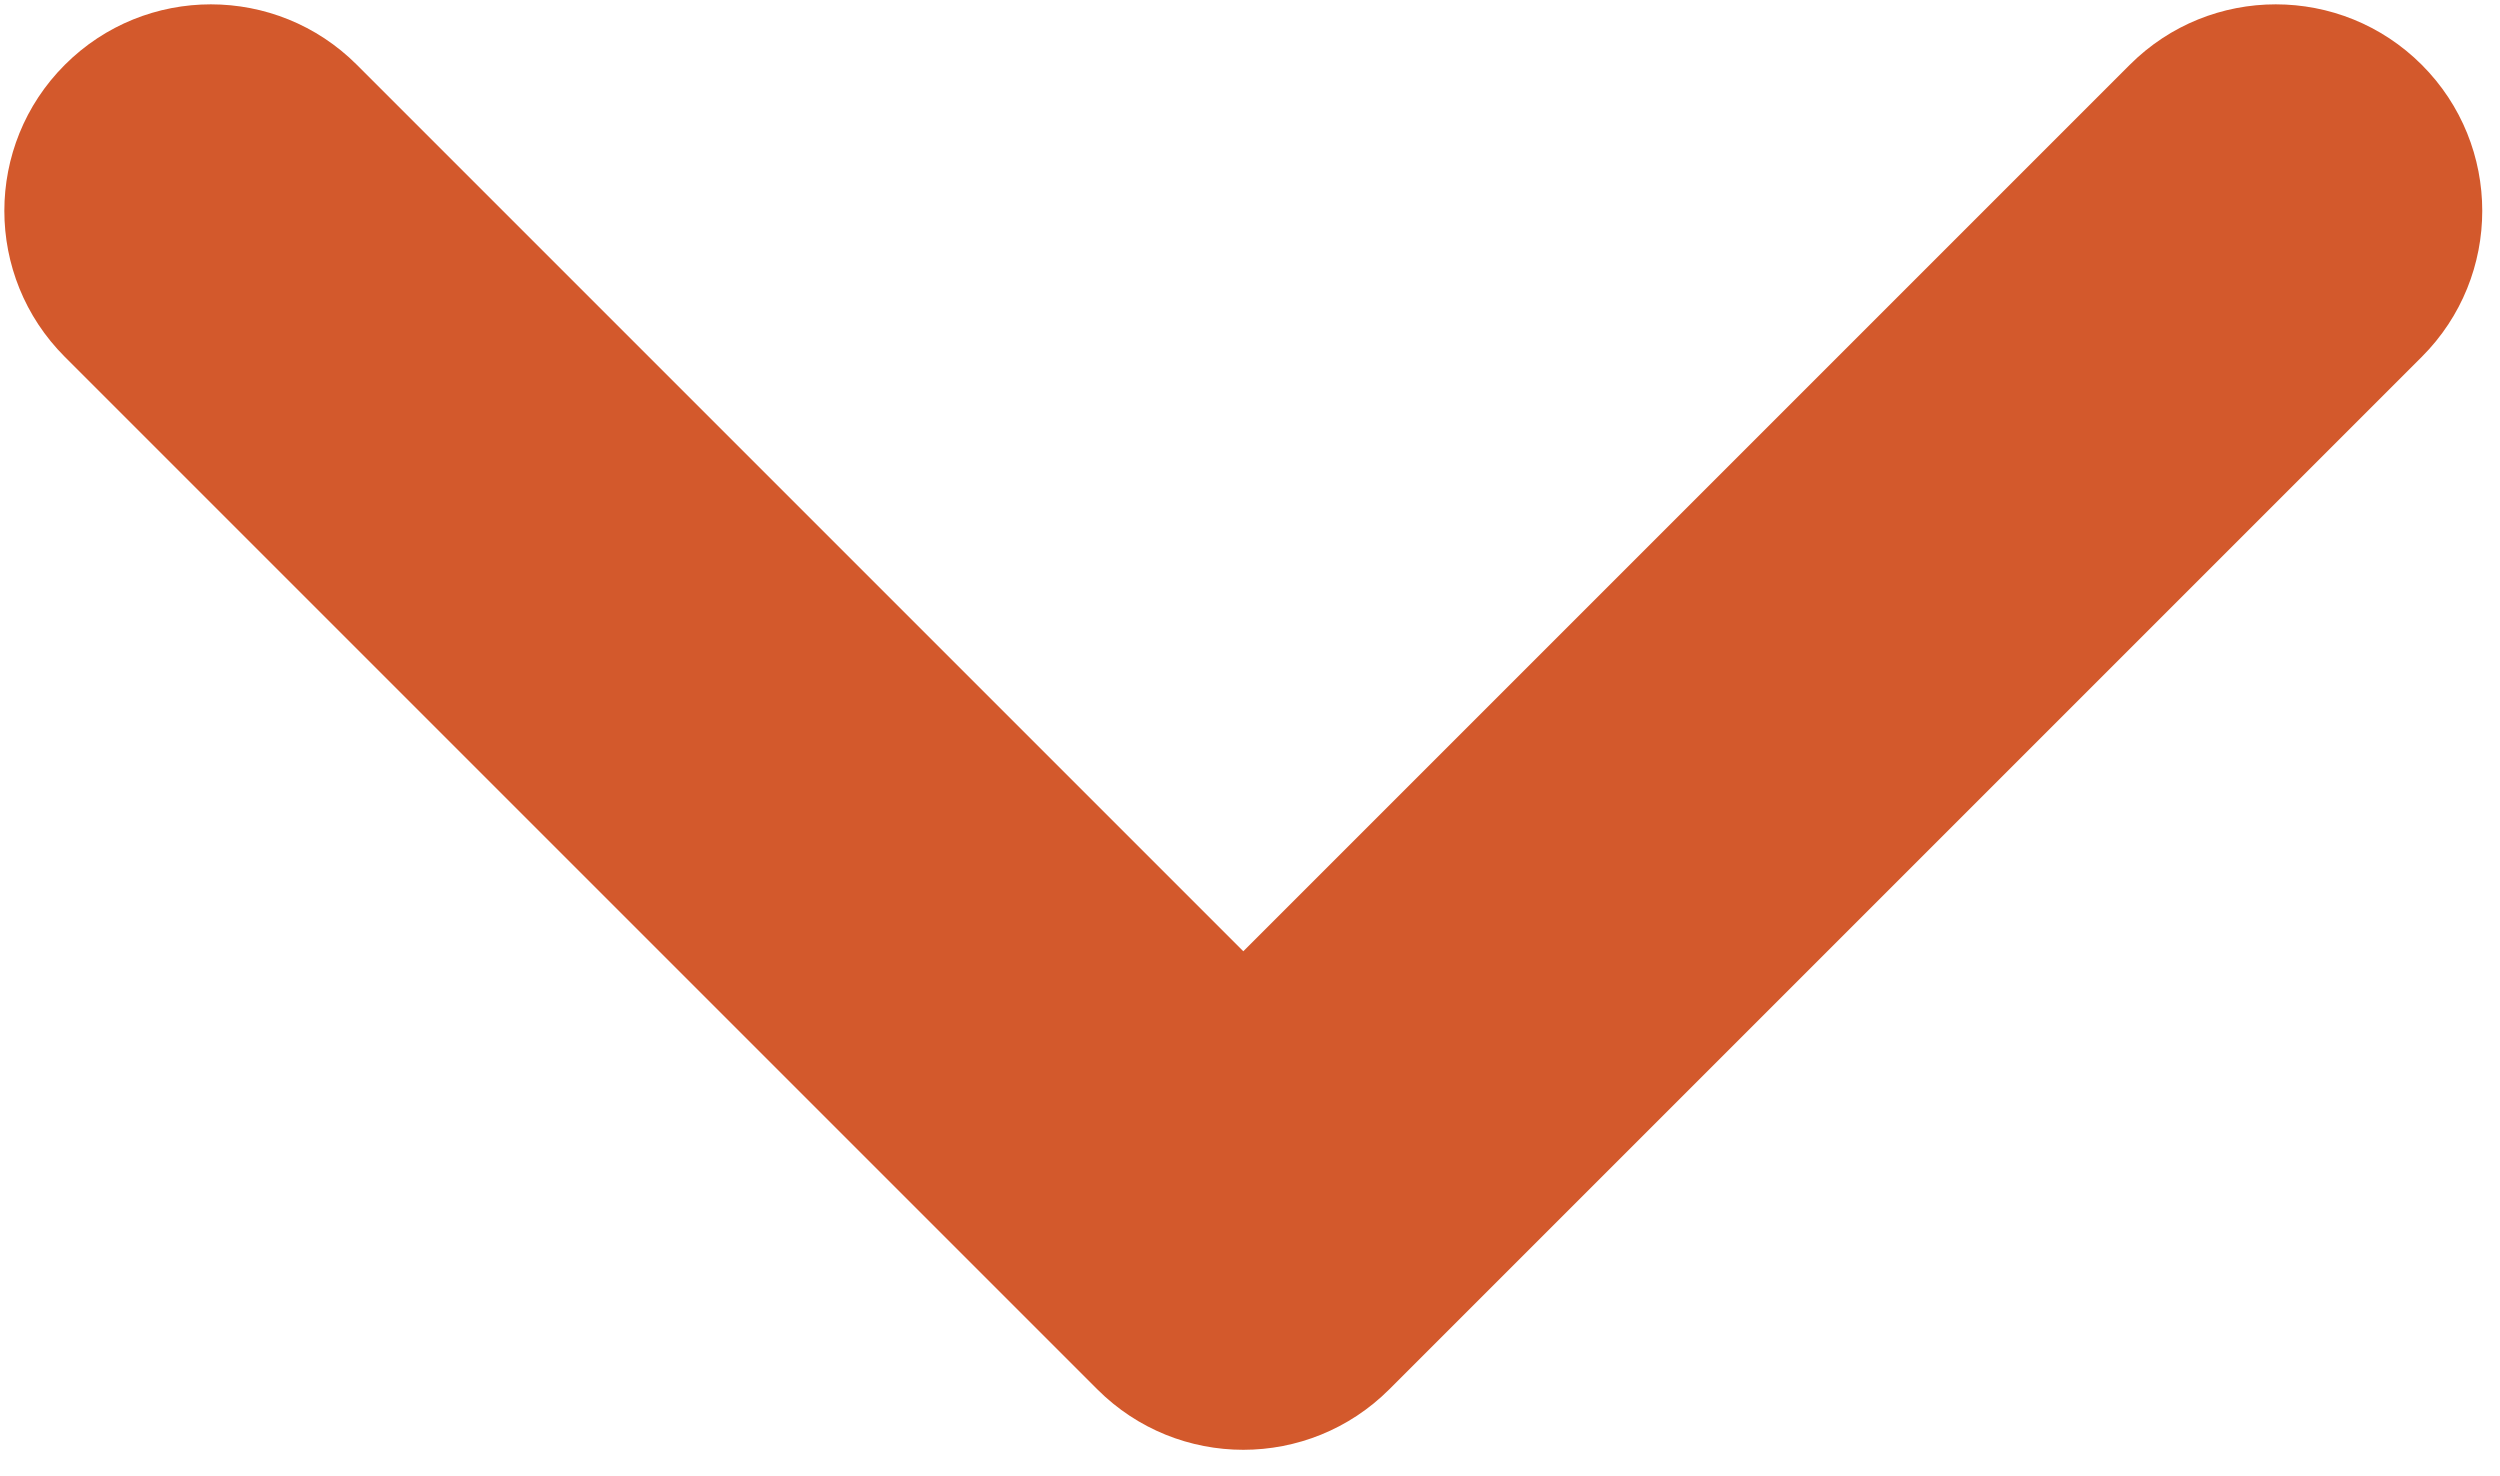
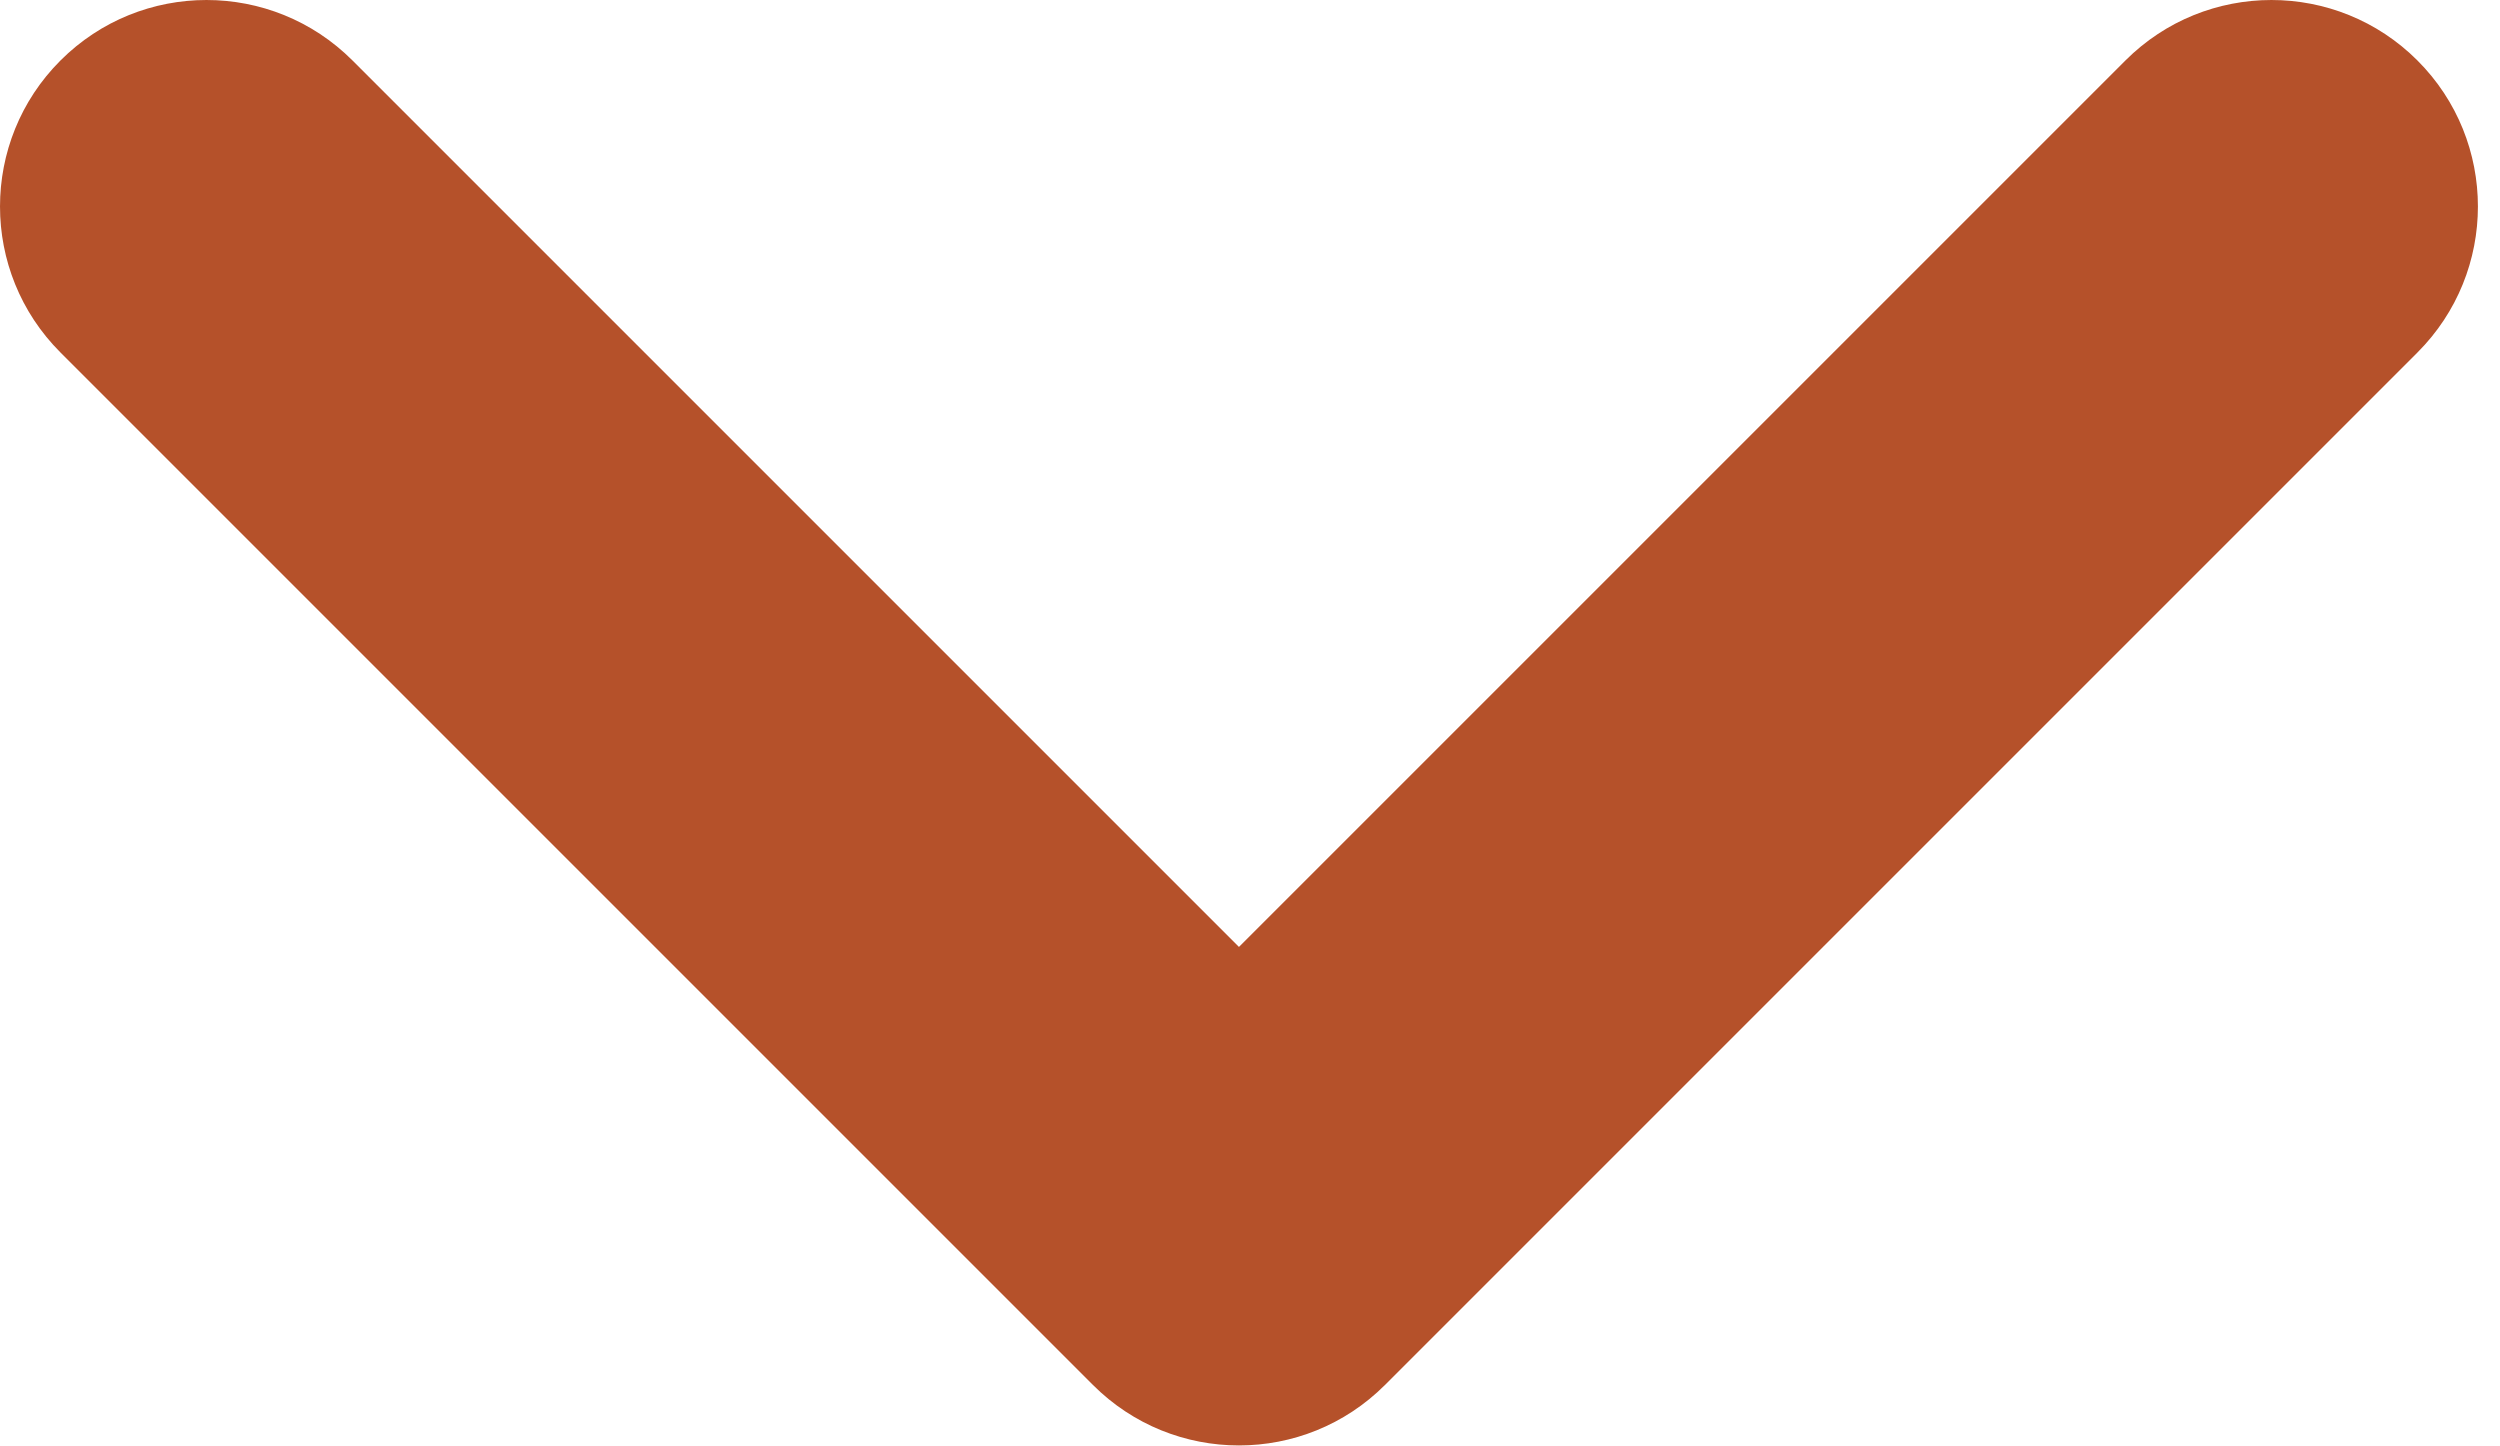
- <svg xmlns="http://www.w3.org/2000/svg" width="83" height="49" viewBox="0 0 83 49" fill="none">
-   <path fill-rule="evenodd" clip-rule="evenodd" d="M46.125 46.125C43.448 48.803 39.107 48.803 36.43 46.125L2.152 11.848C-0.525 9.17 -0.525 4.83 2.152 2.152C4.83 -0.525 9.17 -0.525 11.848 2.152L41.278 31.582L70.708 2.152C73.385 -0.525 77.726 -0.525 80.403 2.152C83.08 4.83 83.08 9.17 80.403 11.848L46.125 46.125Z" fill="#D3592C" />
+ <svg xmlns="http://www.w3.org/2000/svg" width="83" height="48" viewBox="0 0 83 48" fill="none">
+   <path fill-rule="evenodd" clip-rule="evenodd" d="M45.981 45.981C43.304 48.658 38.963 48.658 36.286 45.981L2.008 11.703C-0.669 9.026 -0.669 4.685 2.008 2.008C4.685 -0.669 9.026 -0.669 11.703 2.008L41.133 31.438L70.564 2.008C73.241 -0.669 77.582 -0.669 80.259 2.008C82.936 4.685 82.936 9.026 80.259 11.703L45.981 45.981Z" fill="#B5512A" />
</svg>
